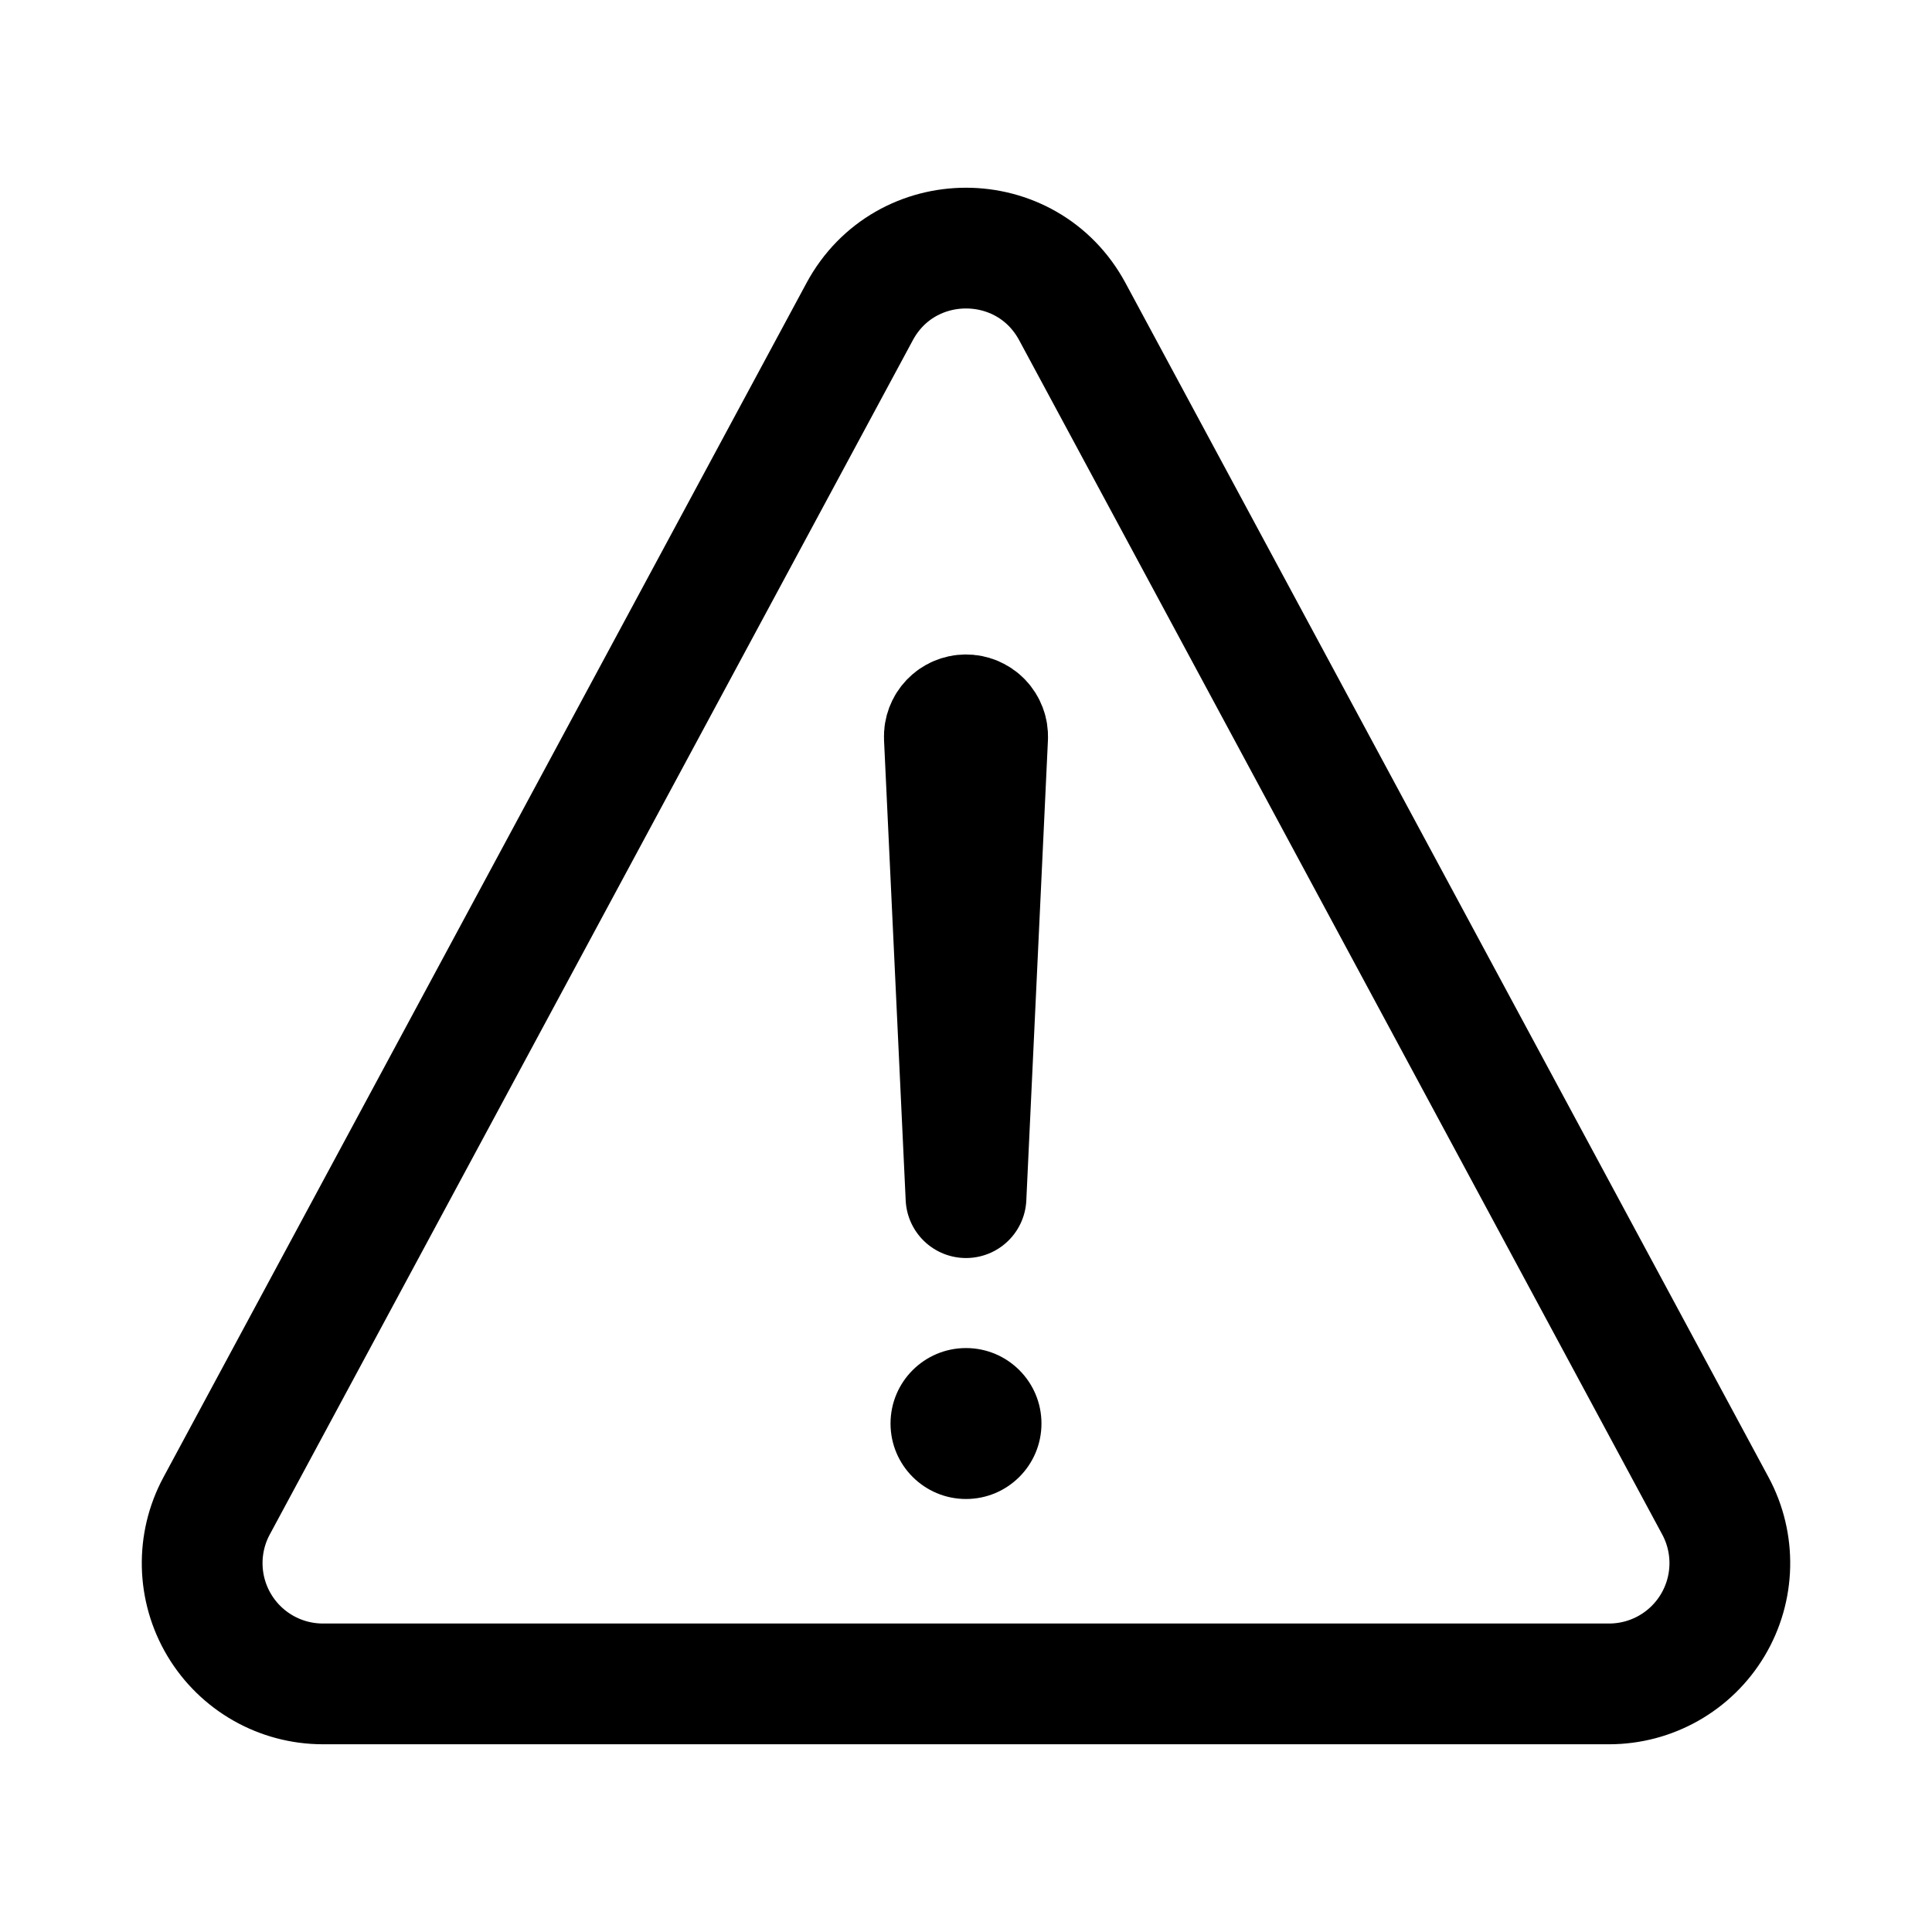
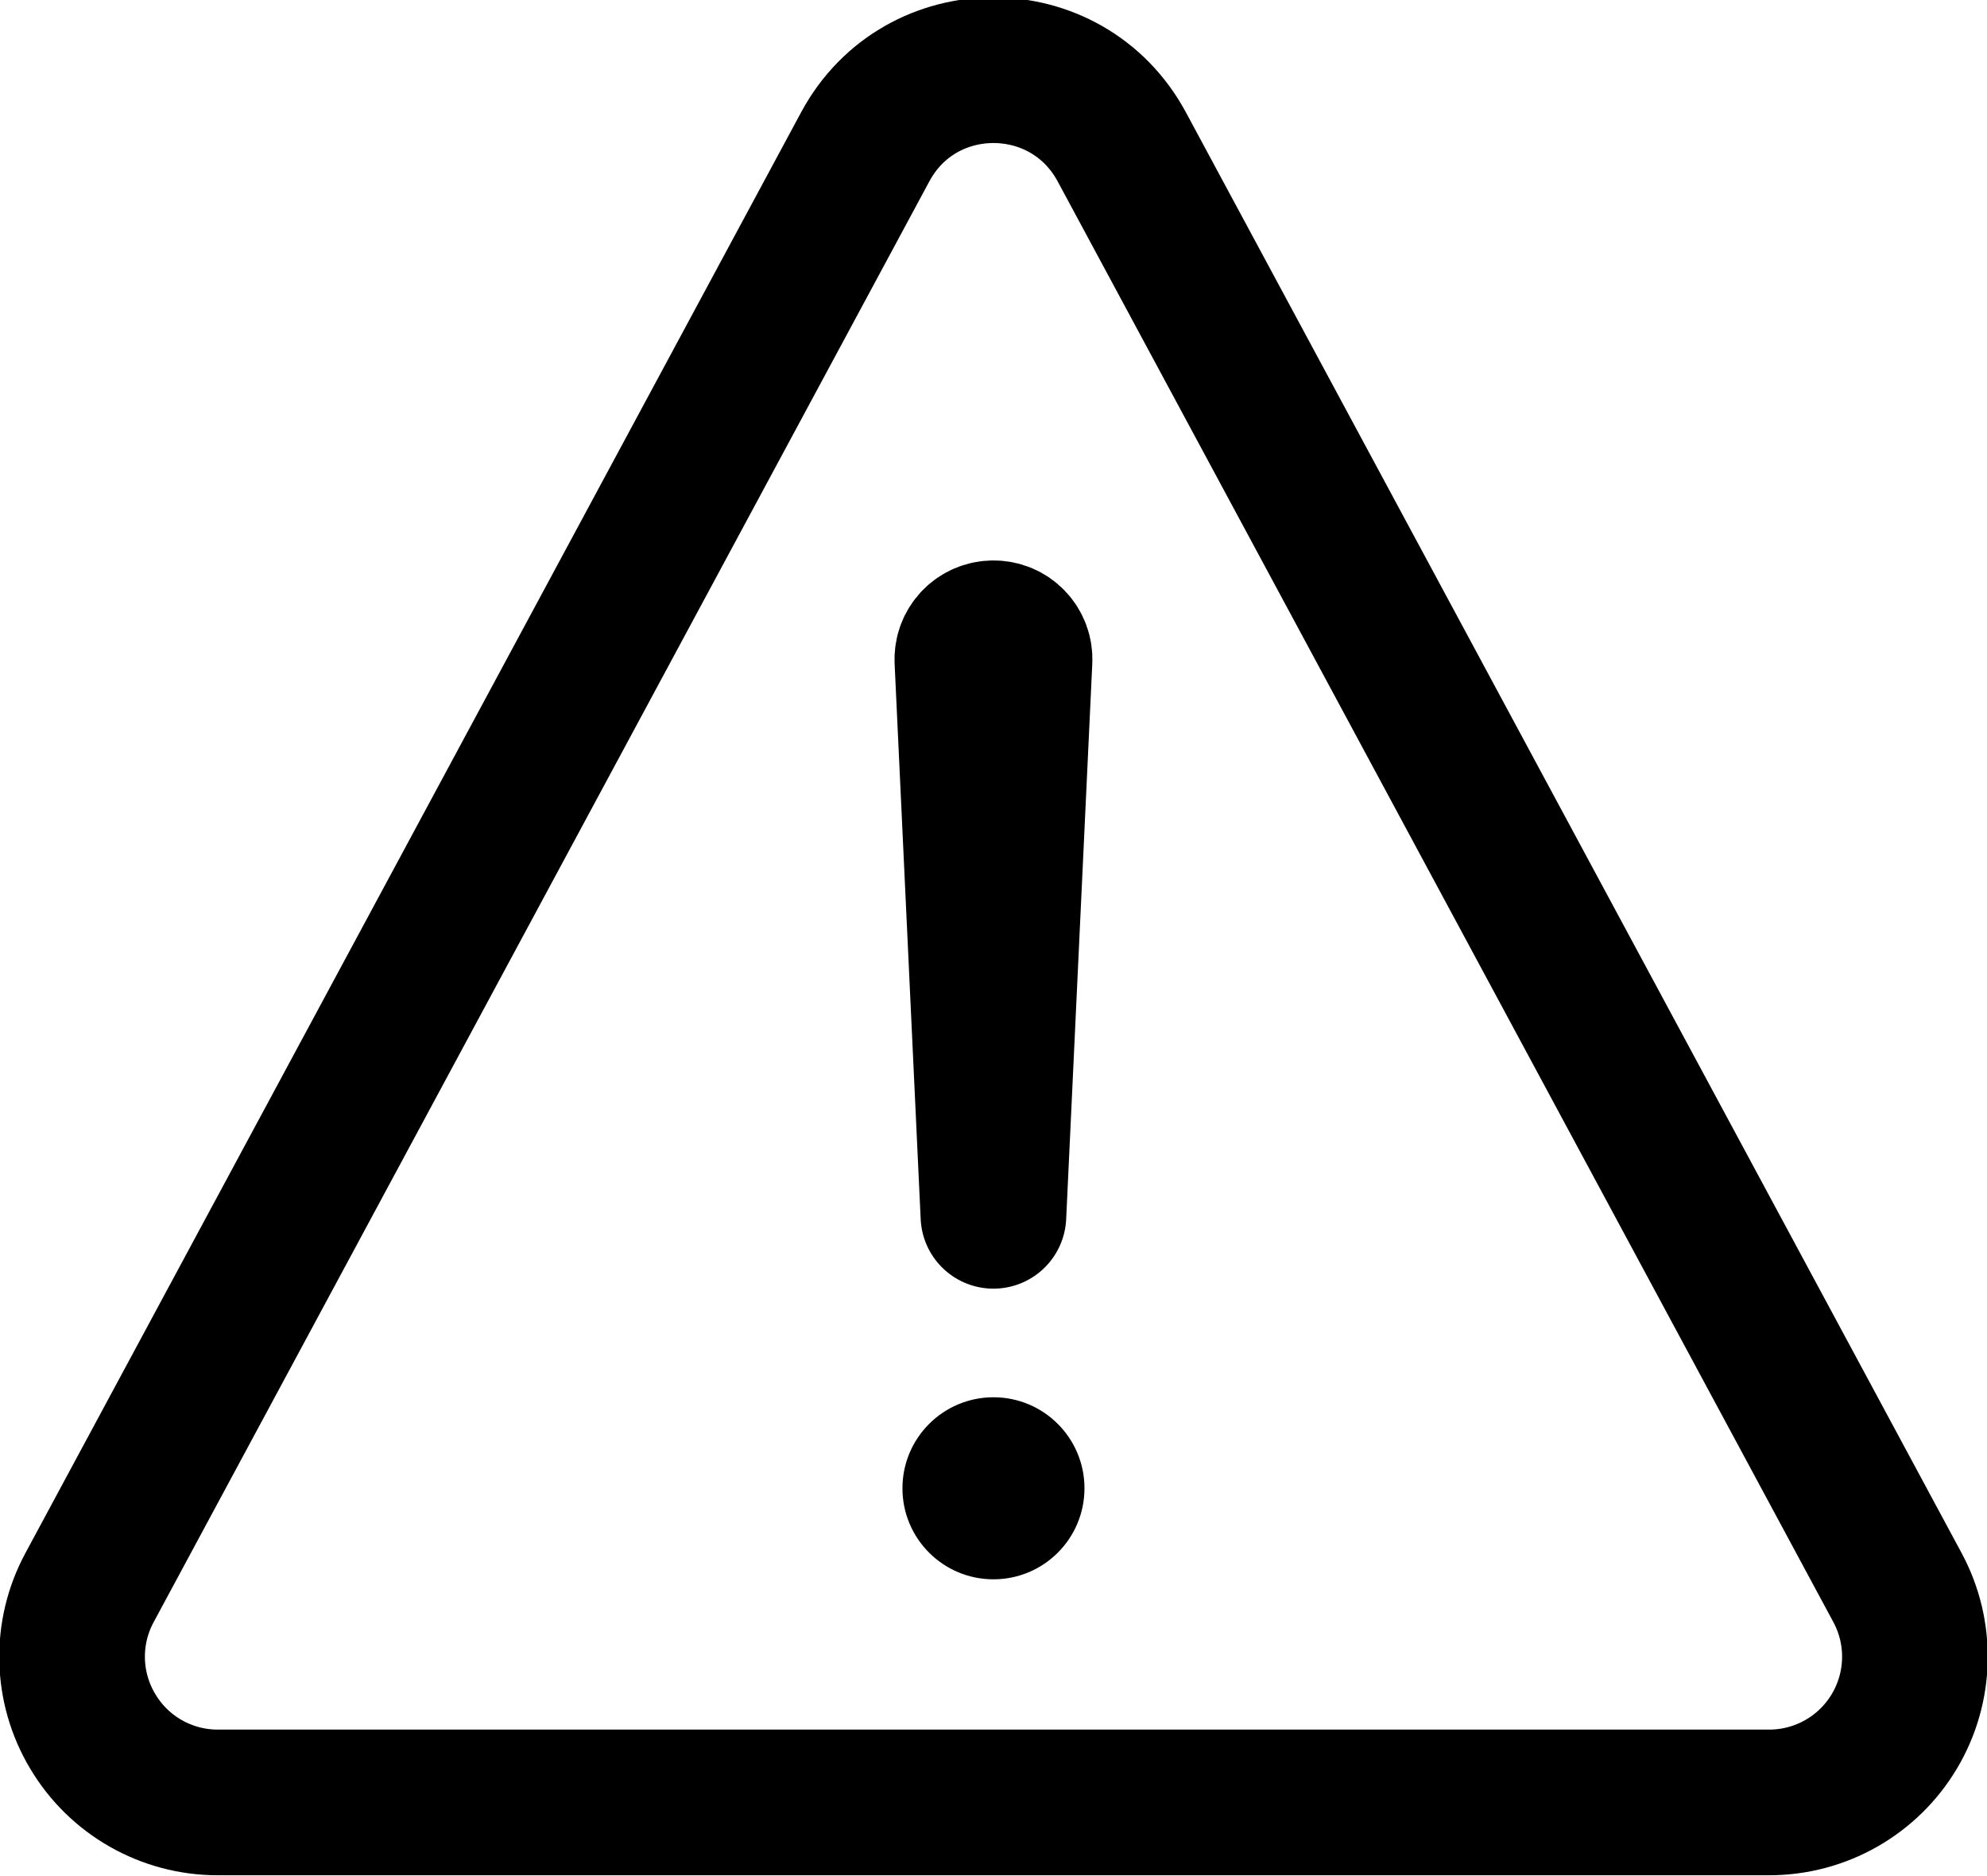
- <svg xmlns="http://www.w3.org/2000/svg" width="512" height="512">
-   <path d="M85.57 446.25h340.86a32 32 0 0 0 28.17-47.17L284.18 82.58c-12.09-22.44-44.27-22.44-56.36 0L57.4 399.08a32 32 0 0 0 28.17 47.17Z" style="fill:none;stroke:#000;stroke-linecap:round;stroke-linejoin:round;stroke-width:32px" />
-   <path d="m250.26 195.39 5.74 122 5.73-121.95a5.74 5.74 0 0 0-5.79-6h0a5.74 5.74 0 0 0-5.68 5.95Z" style="fill:none;stroke:#000;stroke-linecap:round;stroke-linejoin:round;stroke-width:32px" />
-   <path d="M256 397.25a20 20 0 1 1 20-20 20 20 0 0 1-20 20Z" />
+ <svg xmlns="http://www.w3.org/2000/svg" width="52.988" height="50">
+   <path fill="none" stroke="#000" stroke-linecap="round" stroke-linejoin="round" stroke-width="3.884" d="M5.805 48.059H47.18a3.886 3.886 0 0 0 3.422-5.727L29.914 3.914c-1.469-2.723-5.375-2.723-6.84 0L2.387 42.332a3.876 3.876 0 0 0 .086 3.832 3.875 3.875 0 0 0 3.332 1.895Zm0 0" />
+   <path fill="none" stroke="#000" stroke-linecap="round" stroke-linejoin="round" stroke-width="3.884" d="m25.797 17.61.695 14.808.696-14.805a.69.69 0 0 0-.7-.727.692.692 0 0 0-.691.723Zm0 0" />
+   <path d="M26.492 42.11a2.426 2.426 0 0 1-2.426-2.426 2.427 2.427 0 1 1 2.426 2.426Zm0 0" />
</svg>
